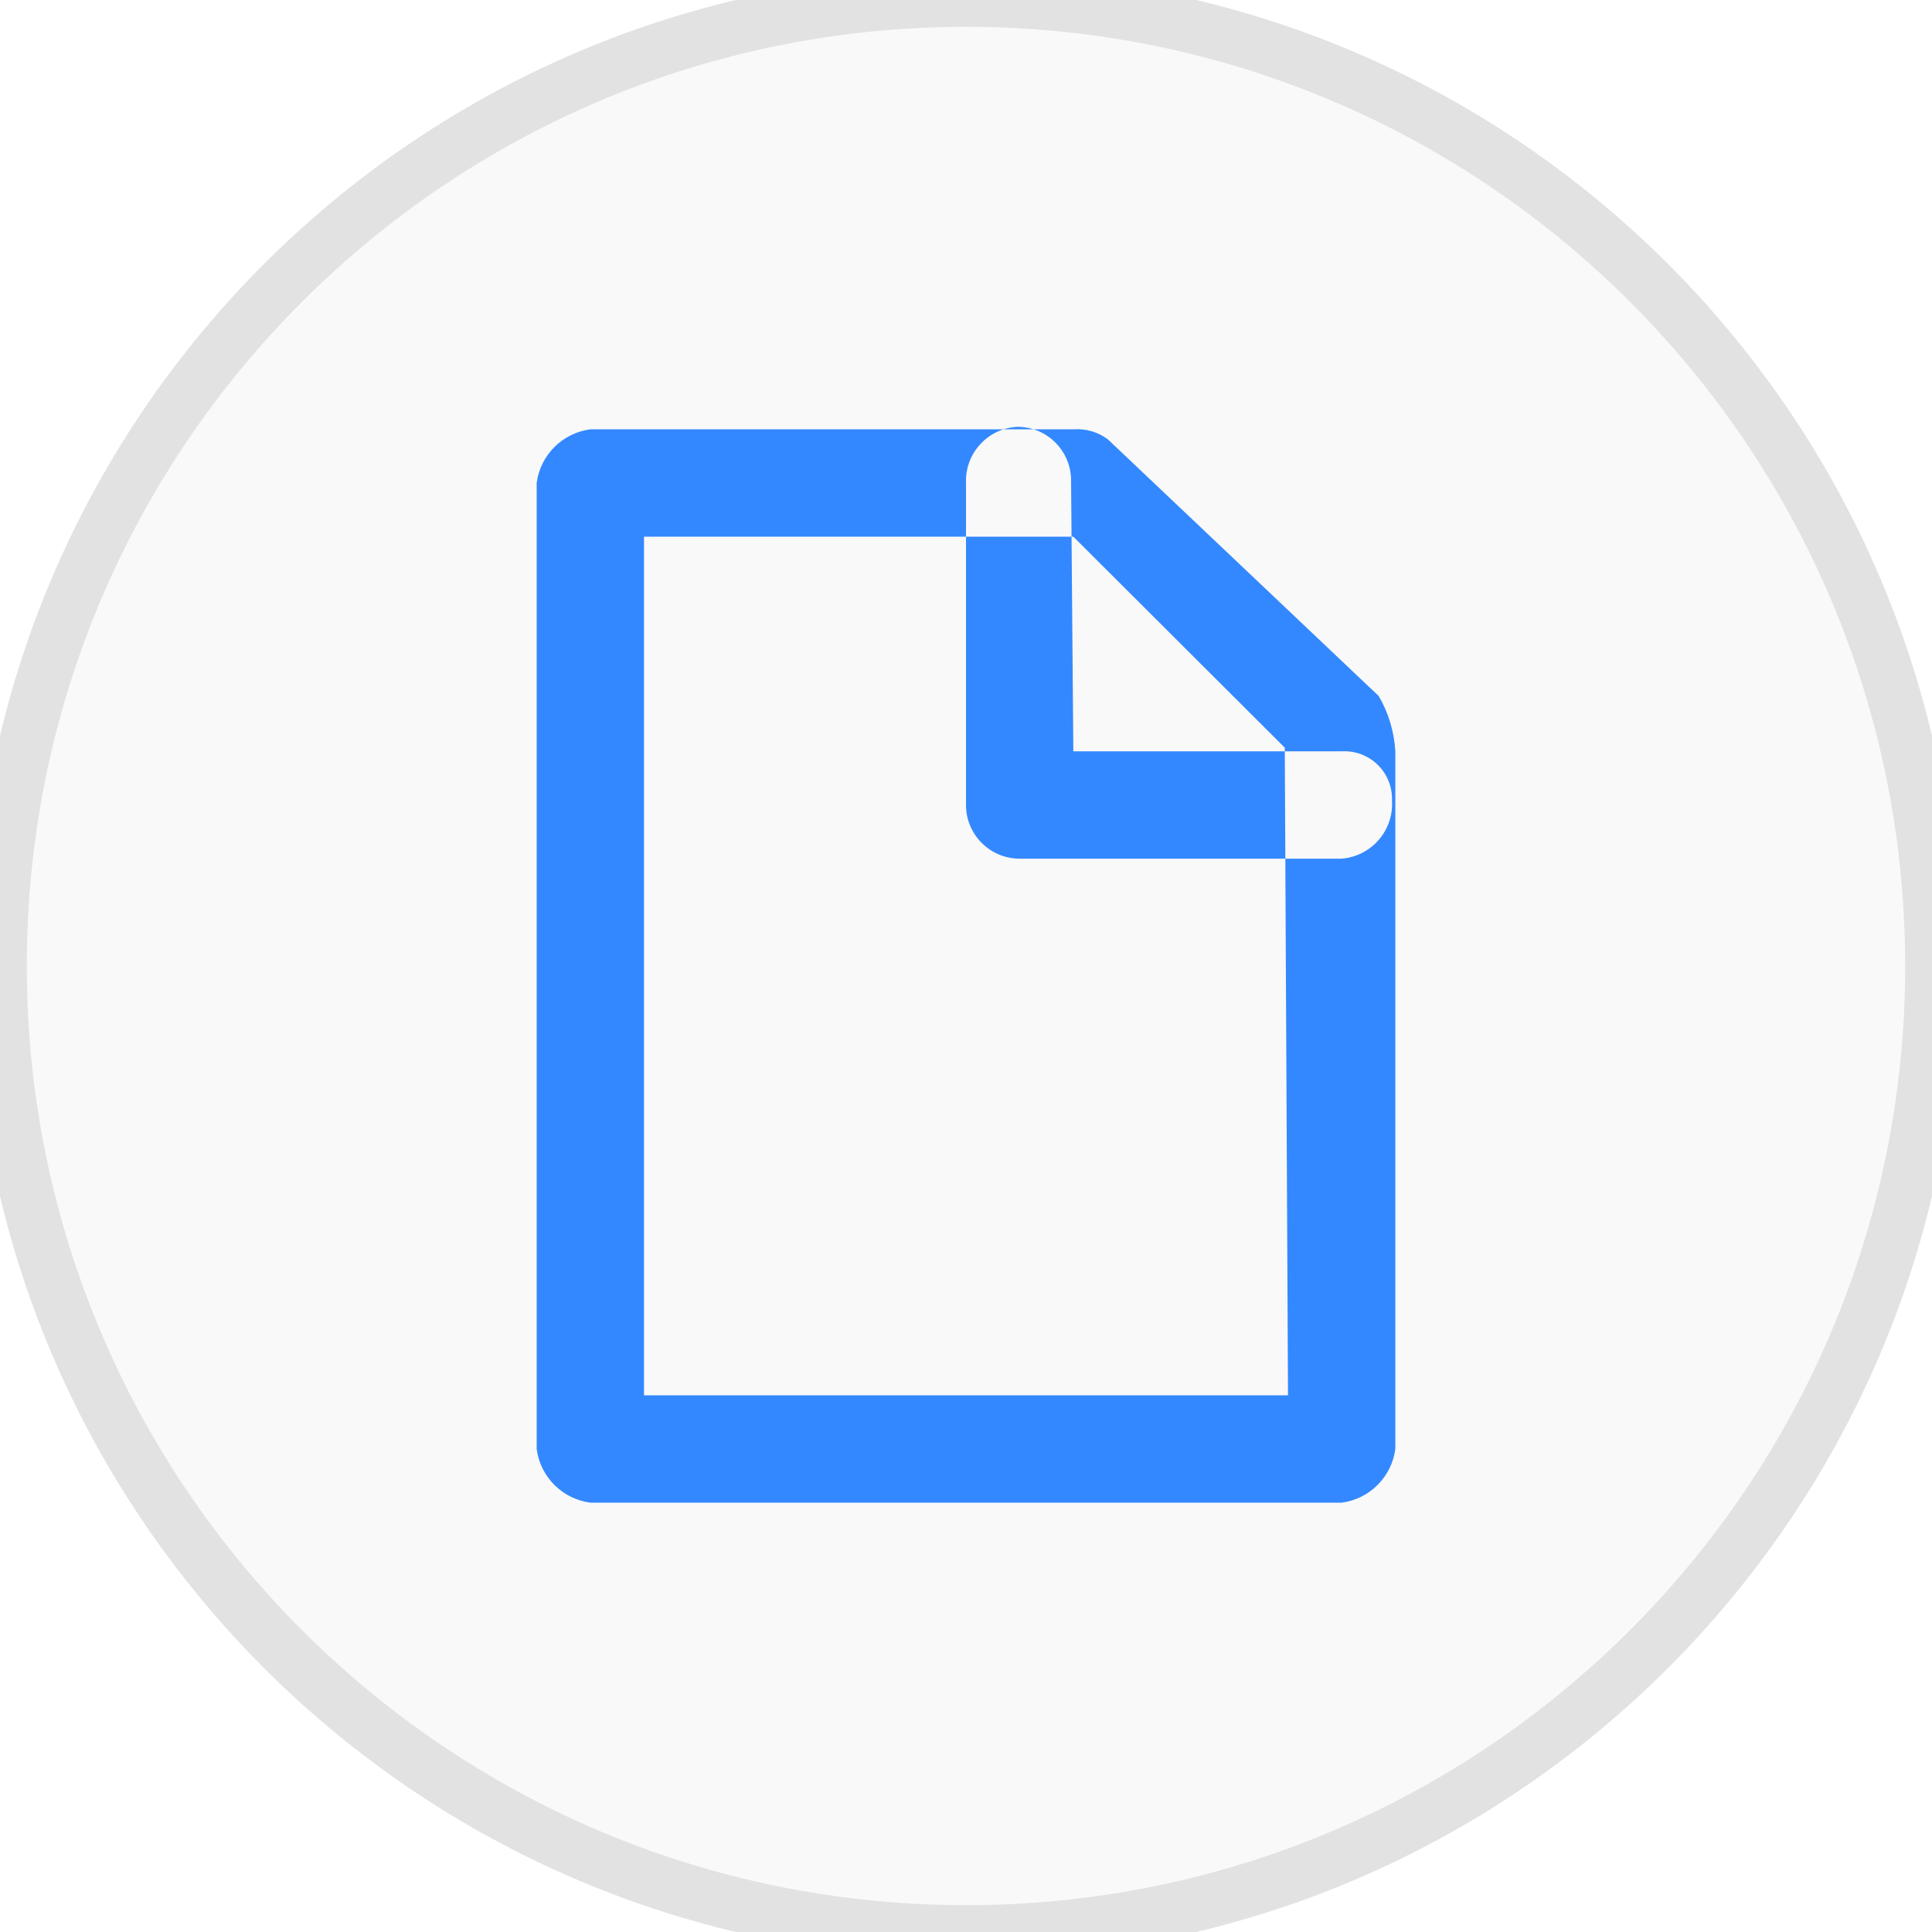
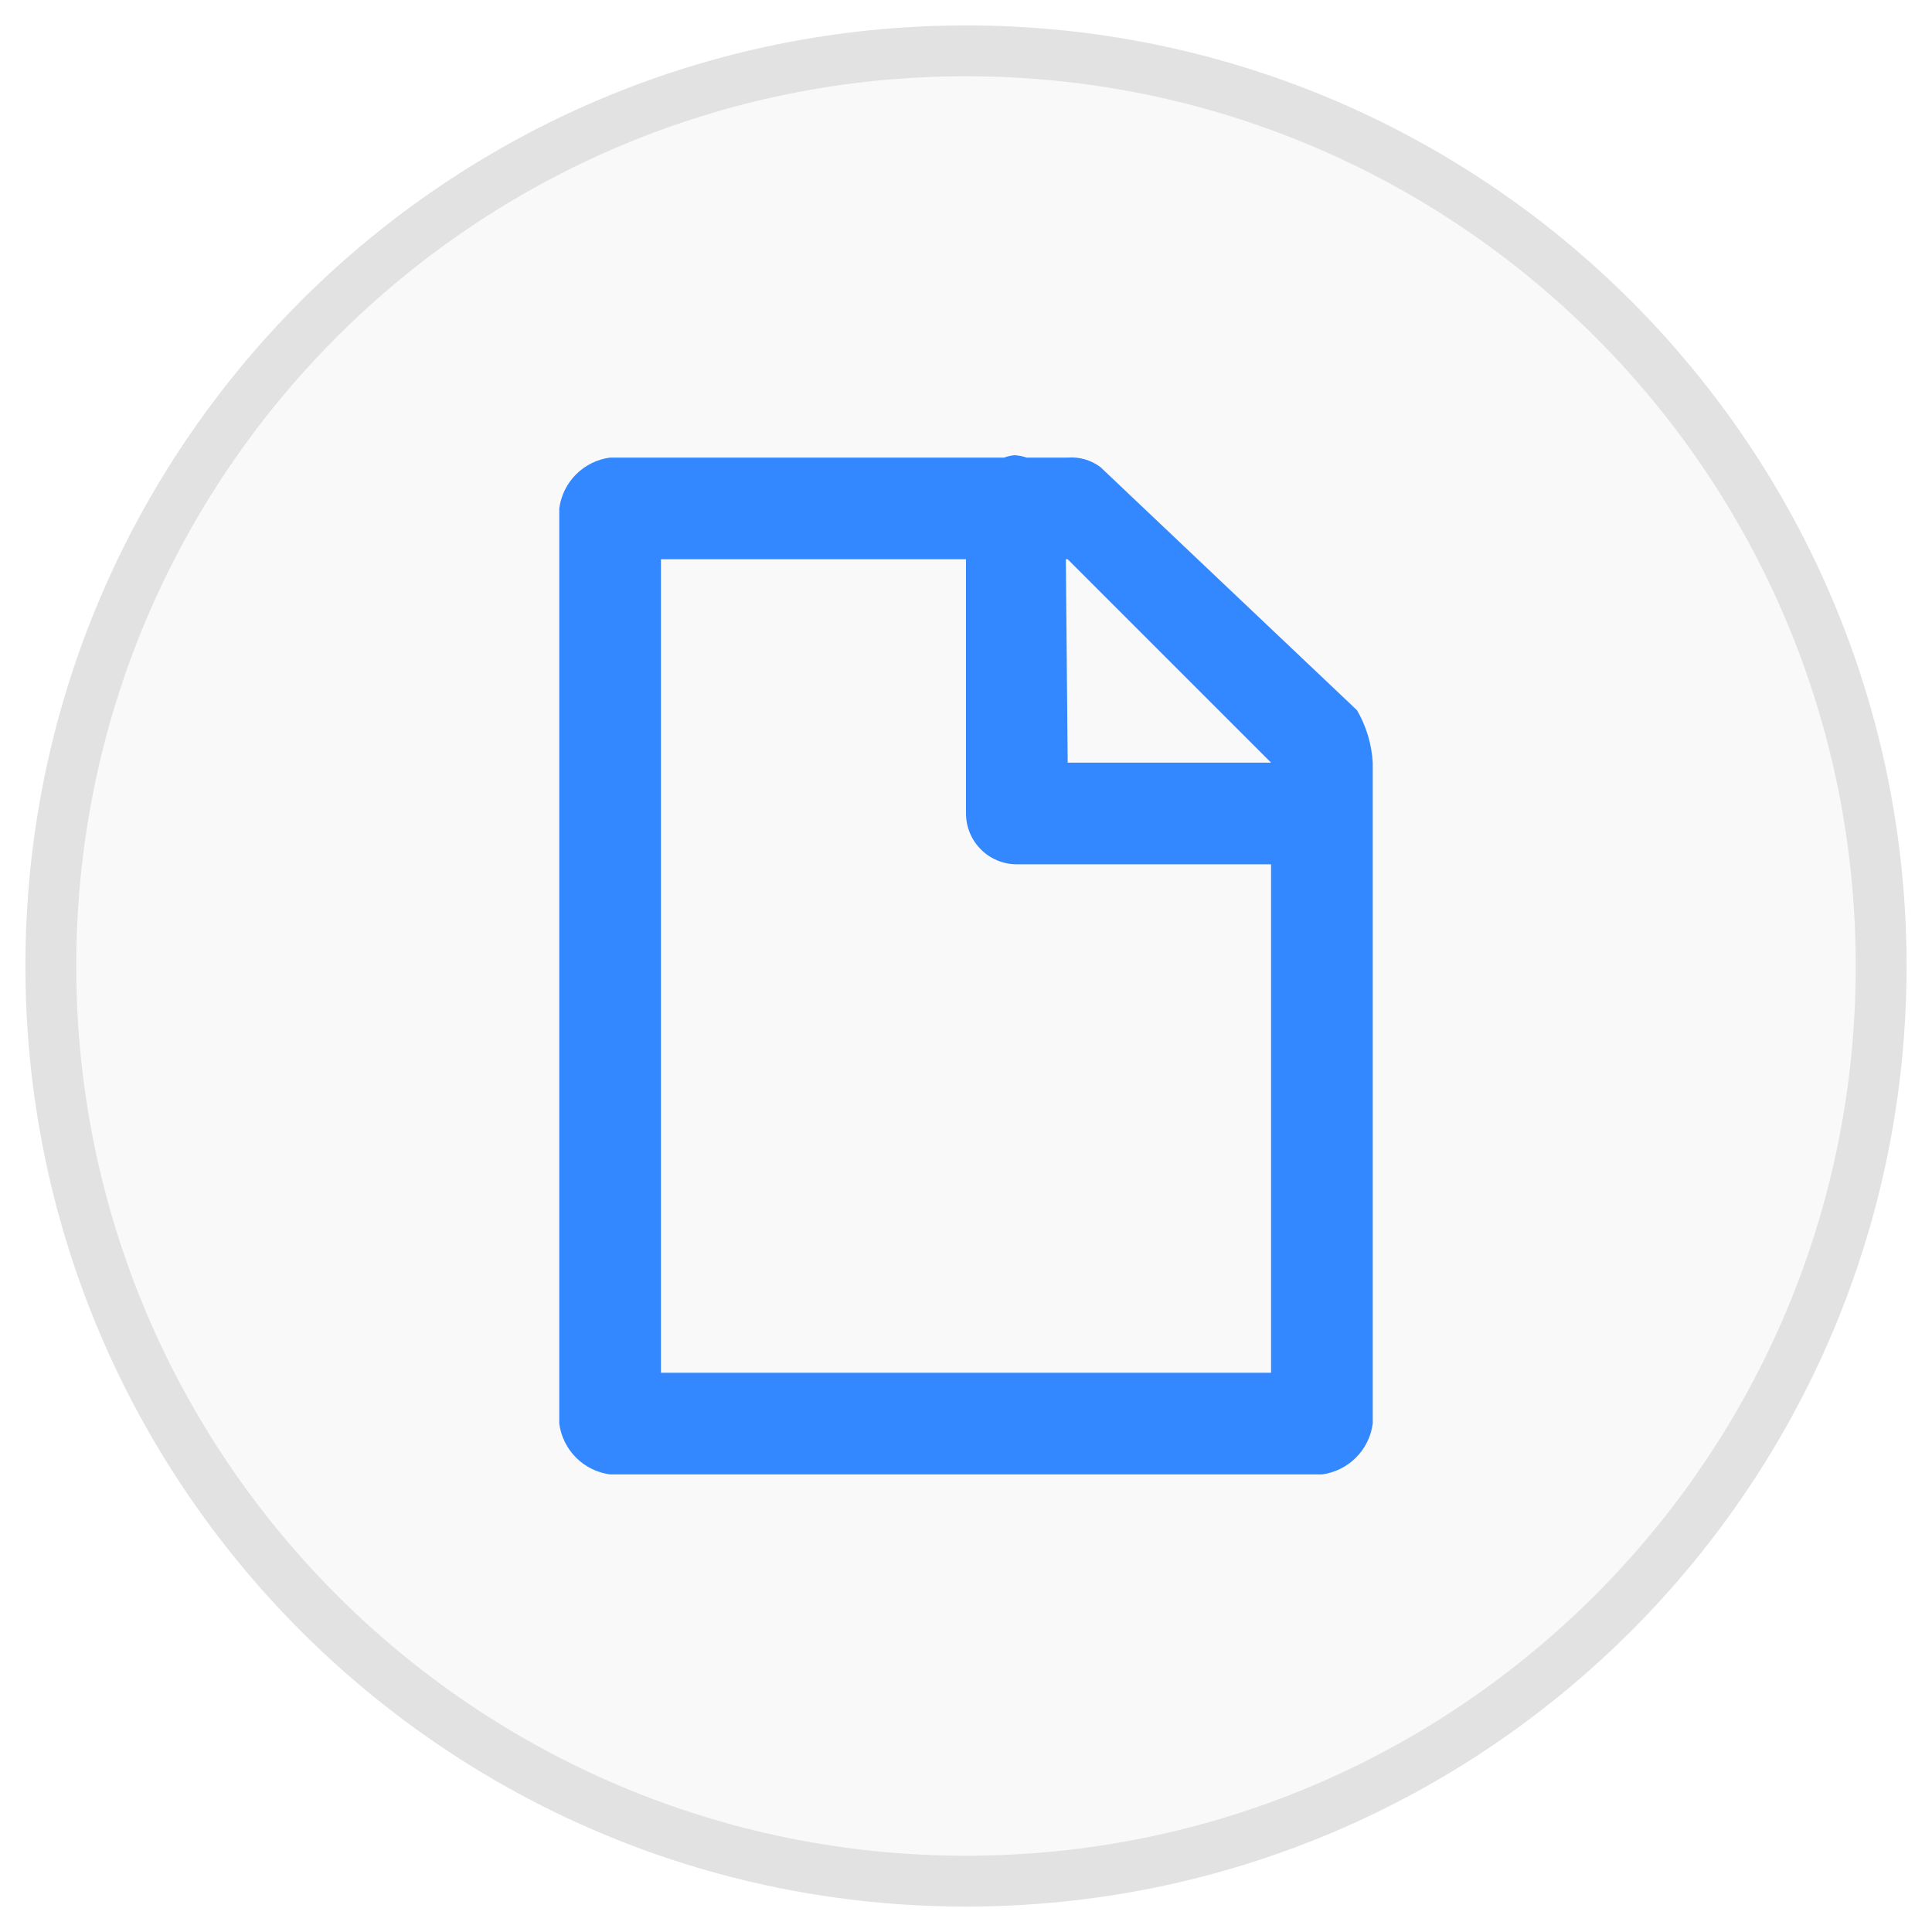
- <svg xmlns="http://www.w3.org/2000/svg" width="36" height="36" viewBox="0 0 36 36">
+ <svg xmlns="http://www.w3.org/2000/svg" width="38" height="38" viewBox="0 0 38 38">
  <defs>
    <style>
      .cls-1 {
        fill: #f9f9f9;
        stroke: #e2e2e2;
        stroke-width: 1px;
      }

      .cls-2 {
        fill: #38f;
        fill-rule: evenodd;
      }
    </style>
  </defs>
-   <circle class="cls-1" cx="18" cy="18" r="18" />
-   <path id="docs" class="cls-2" d="M25,28H11a1.162,1.162,0,0,1-1-1V9a1.162,1.162,0,0,1,1-1h9a0.955,0.955,0,0,1,.643.186l5.048,4.784A2.313,2.313,0,0,1,26,14V27A1.162,1.162,0,0,1,25,28ZM12,26H24L23.94,13.932,20,10H12V26ZM25,16H19a1,1,0,0,1-1-1V9a1.009,1.009,0,0,1,.958-1.047,1,1,0,0,1,1,1L20,14h5a0.887,0.887,0,0,1,.938.922A1.022,1.022,0,0,1,25,16Z" />
+   <circle class="cls-1" cx="19" cy="19" r="18" />
+   <path id="docs" class="cls-2" d="M26,29H12a1.162,1.162,0,0,1-1-1V10a1.162,1.162,0,0,1,1-1h7.748a0.835,0.835,0,0,1,.209-0.047A0.959,0.959,0,0,1,20.193,9H21a0.955,0.955,0,0,1,.643.186l5.048,4.784A2.313,2.313,0,0,1,27,15V28A1.162,1.162,0,0,1,26,29ZM13,27H25V17H20a1,1,0,0,1-1-1V11H13V27Zm8-16H20.964L21,15h4Z" />
</svg>
